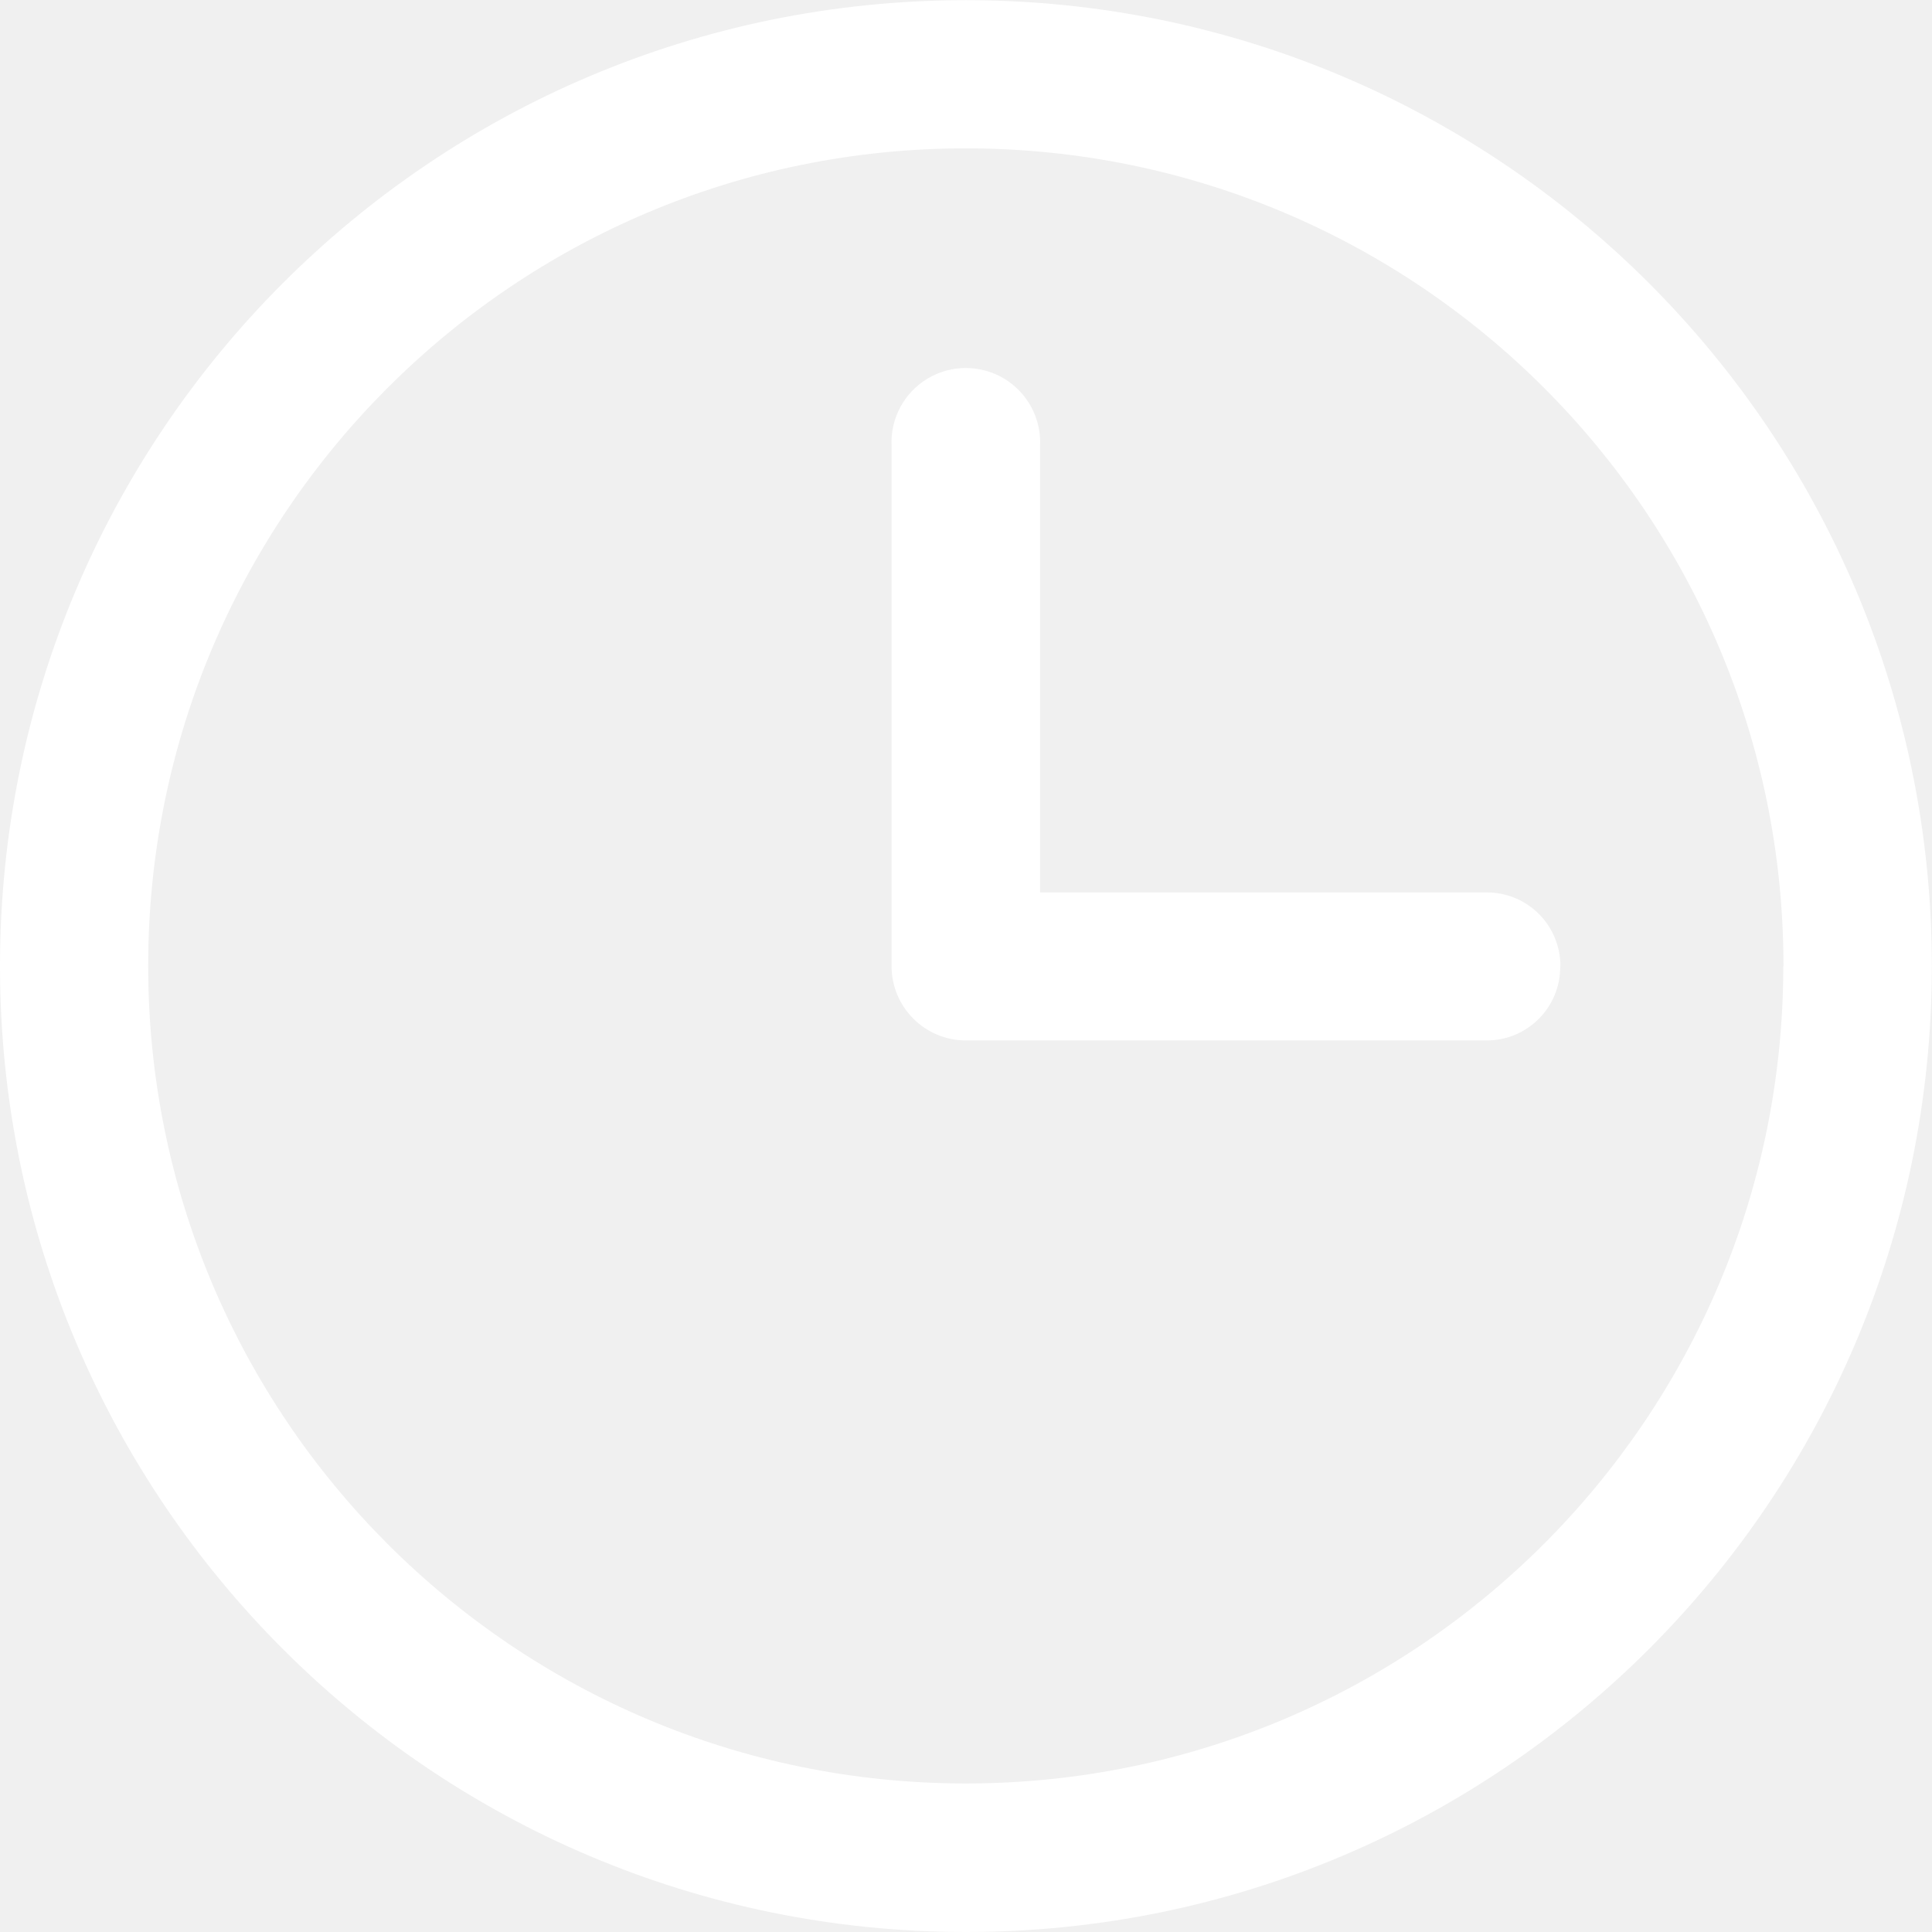
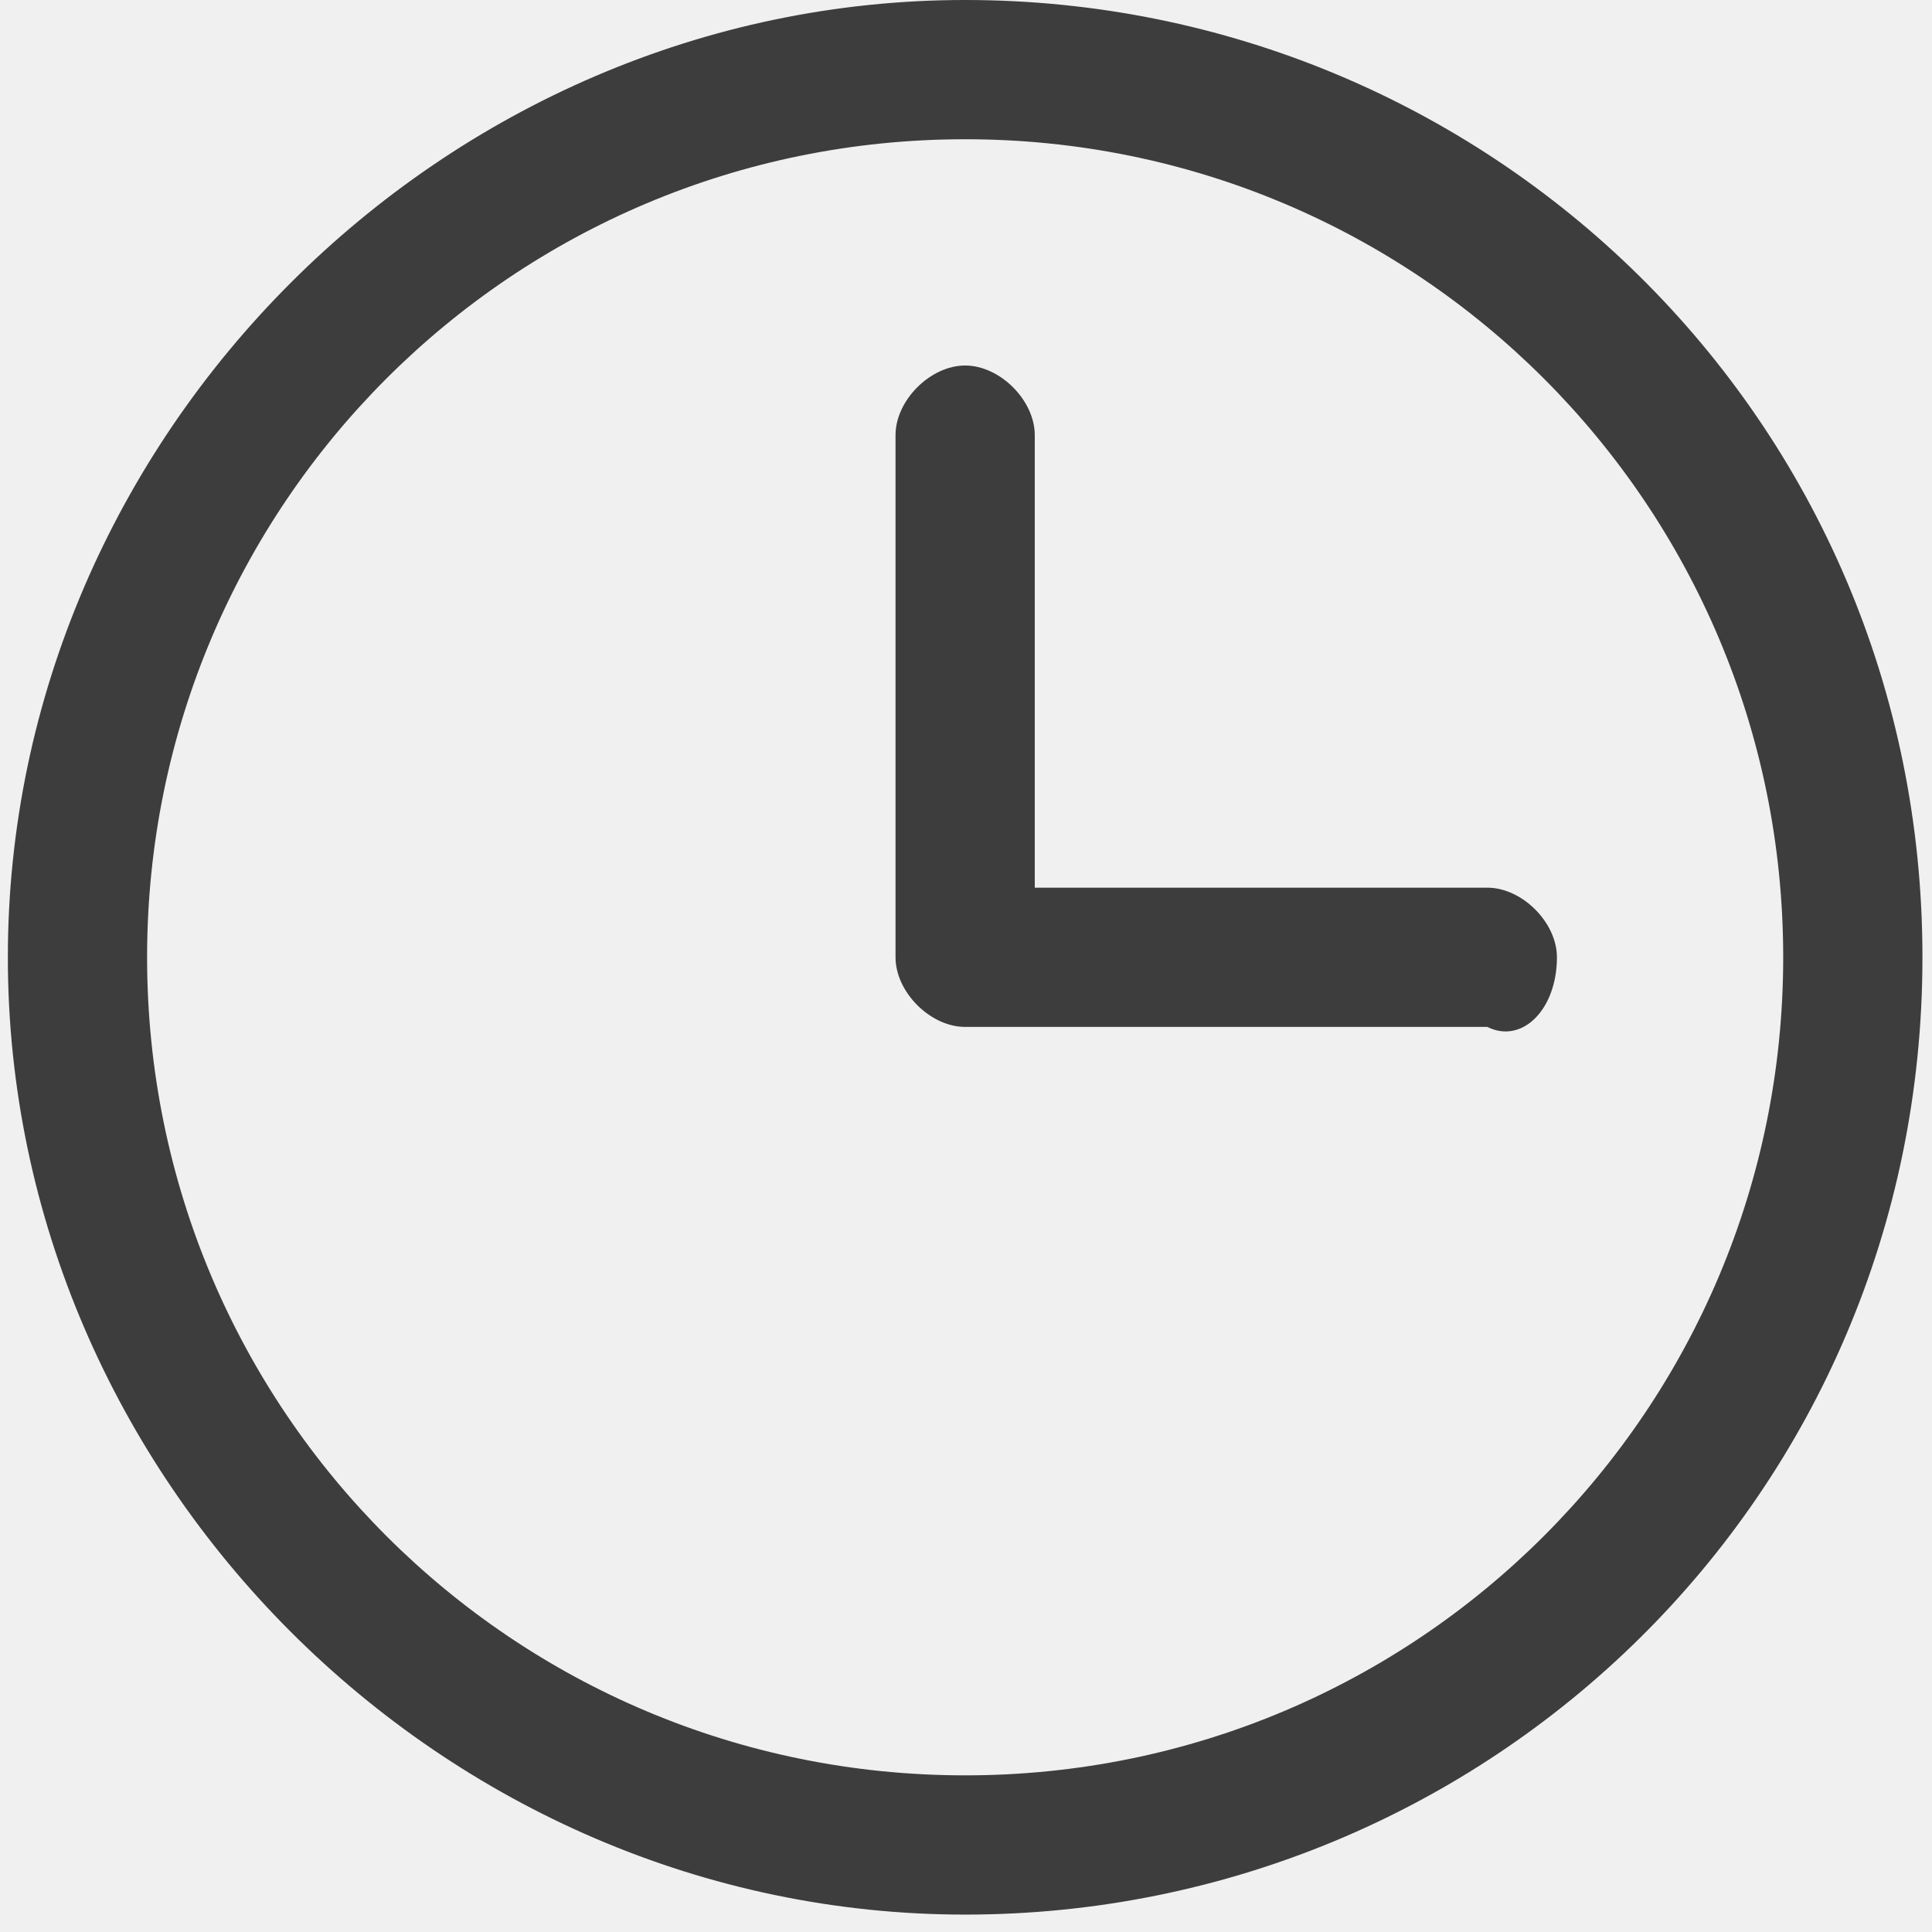
- <svg xmlns="http://www.w3.org/2000/svg" viewBox="3100.245 123 11.069 11.069">
-   <defs>
-     <style>
-       .cls-1 {
-         fill: #fff;
-       }
-     </style>
-   </defs>
-   <g id="if_10_171505_1_" data-name="if_10_171505 (1)" transform="translate(3100.245 123)">
-     <path id="Path_332" data-name="Path 332" class="cls-1" d="M8.94,5.537a.421.421,0,0,0-.419-.424H5.959V2.555h0a.426.426,0,1,0-.851,0V5.535a.426.426,0,0,0,.426.426H8.521a.421.421,0,0,0,.418-.424m1.278,0A4.684,4.684,0,1,1,5.534.85a4.684,4.684,0,0,1,4.684,4.685m.85,0a5.534,5.534,0,1,0-5.534,5.534,5.534,5.534,0,0,0,5.534-5.534" />
+ <svg xmlns="http://www.w3.org/2000/svg" version="1.1" id="图层_1" x="0px" y="0px" viewBox="0 0 11.1 11.1" style="enable-background:new 0 0 11.1 11.1;" xml:space="preserve">
+   <style type="text/css">
+ 	.st0{fill:#3D3D3D;}
+ </style>
+   <g id="if_10_171505_1_" transform="translate(3100.245 123)">
+     <path id="Path_332" class="st0" d="M-3091.3-117.5c0-0.2-0.2-0.4-0.4-0.4c0,0,0,0,0,0h-2.6v-2.6l0,0c0-0.2-0.2-0.4-0.4-0.4   c-0.2,0-0.4,0.2-0.4,0.4c0,0,0,0,0,0v3c0,0.2,0.2,0.4,0.4,0.4c0,0,0,0,0,0h3C-3091.5-117-3091.3-117.2-3091.3-117.5   C-3091.3-117.5-3091.3-117.5-3091.3-117.5 M-3090-117.5c0,2.6-2.1,4.7-4.7,4.7c-2.6,0-4.7-2.1-4.7-4.7c0-2.6,2.1-4.7,4.7-4.7   C-3092.1-122.2-3090-120.1-3090-117.5C-3090-117.5-3090-117.5-3090-117.5 M-3089.2-117.5c0-3.1-2.5-5.5-5.5-5.5s-5.5,2.5-5.5,5.5   s2.5,5.5,5.5,5.5S-3089.2-114.4-3089.2-117.5L-3089.2-117.5" />
  </g>
</svg>
